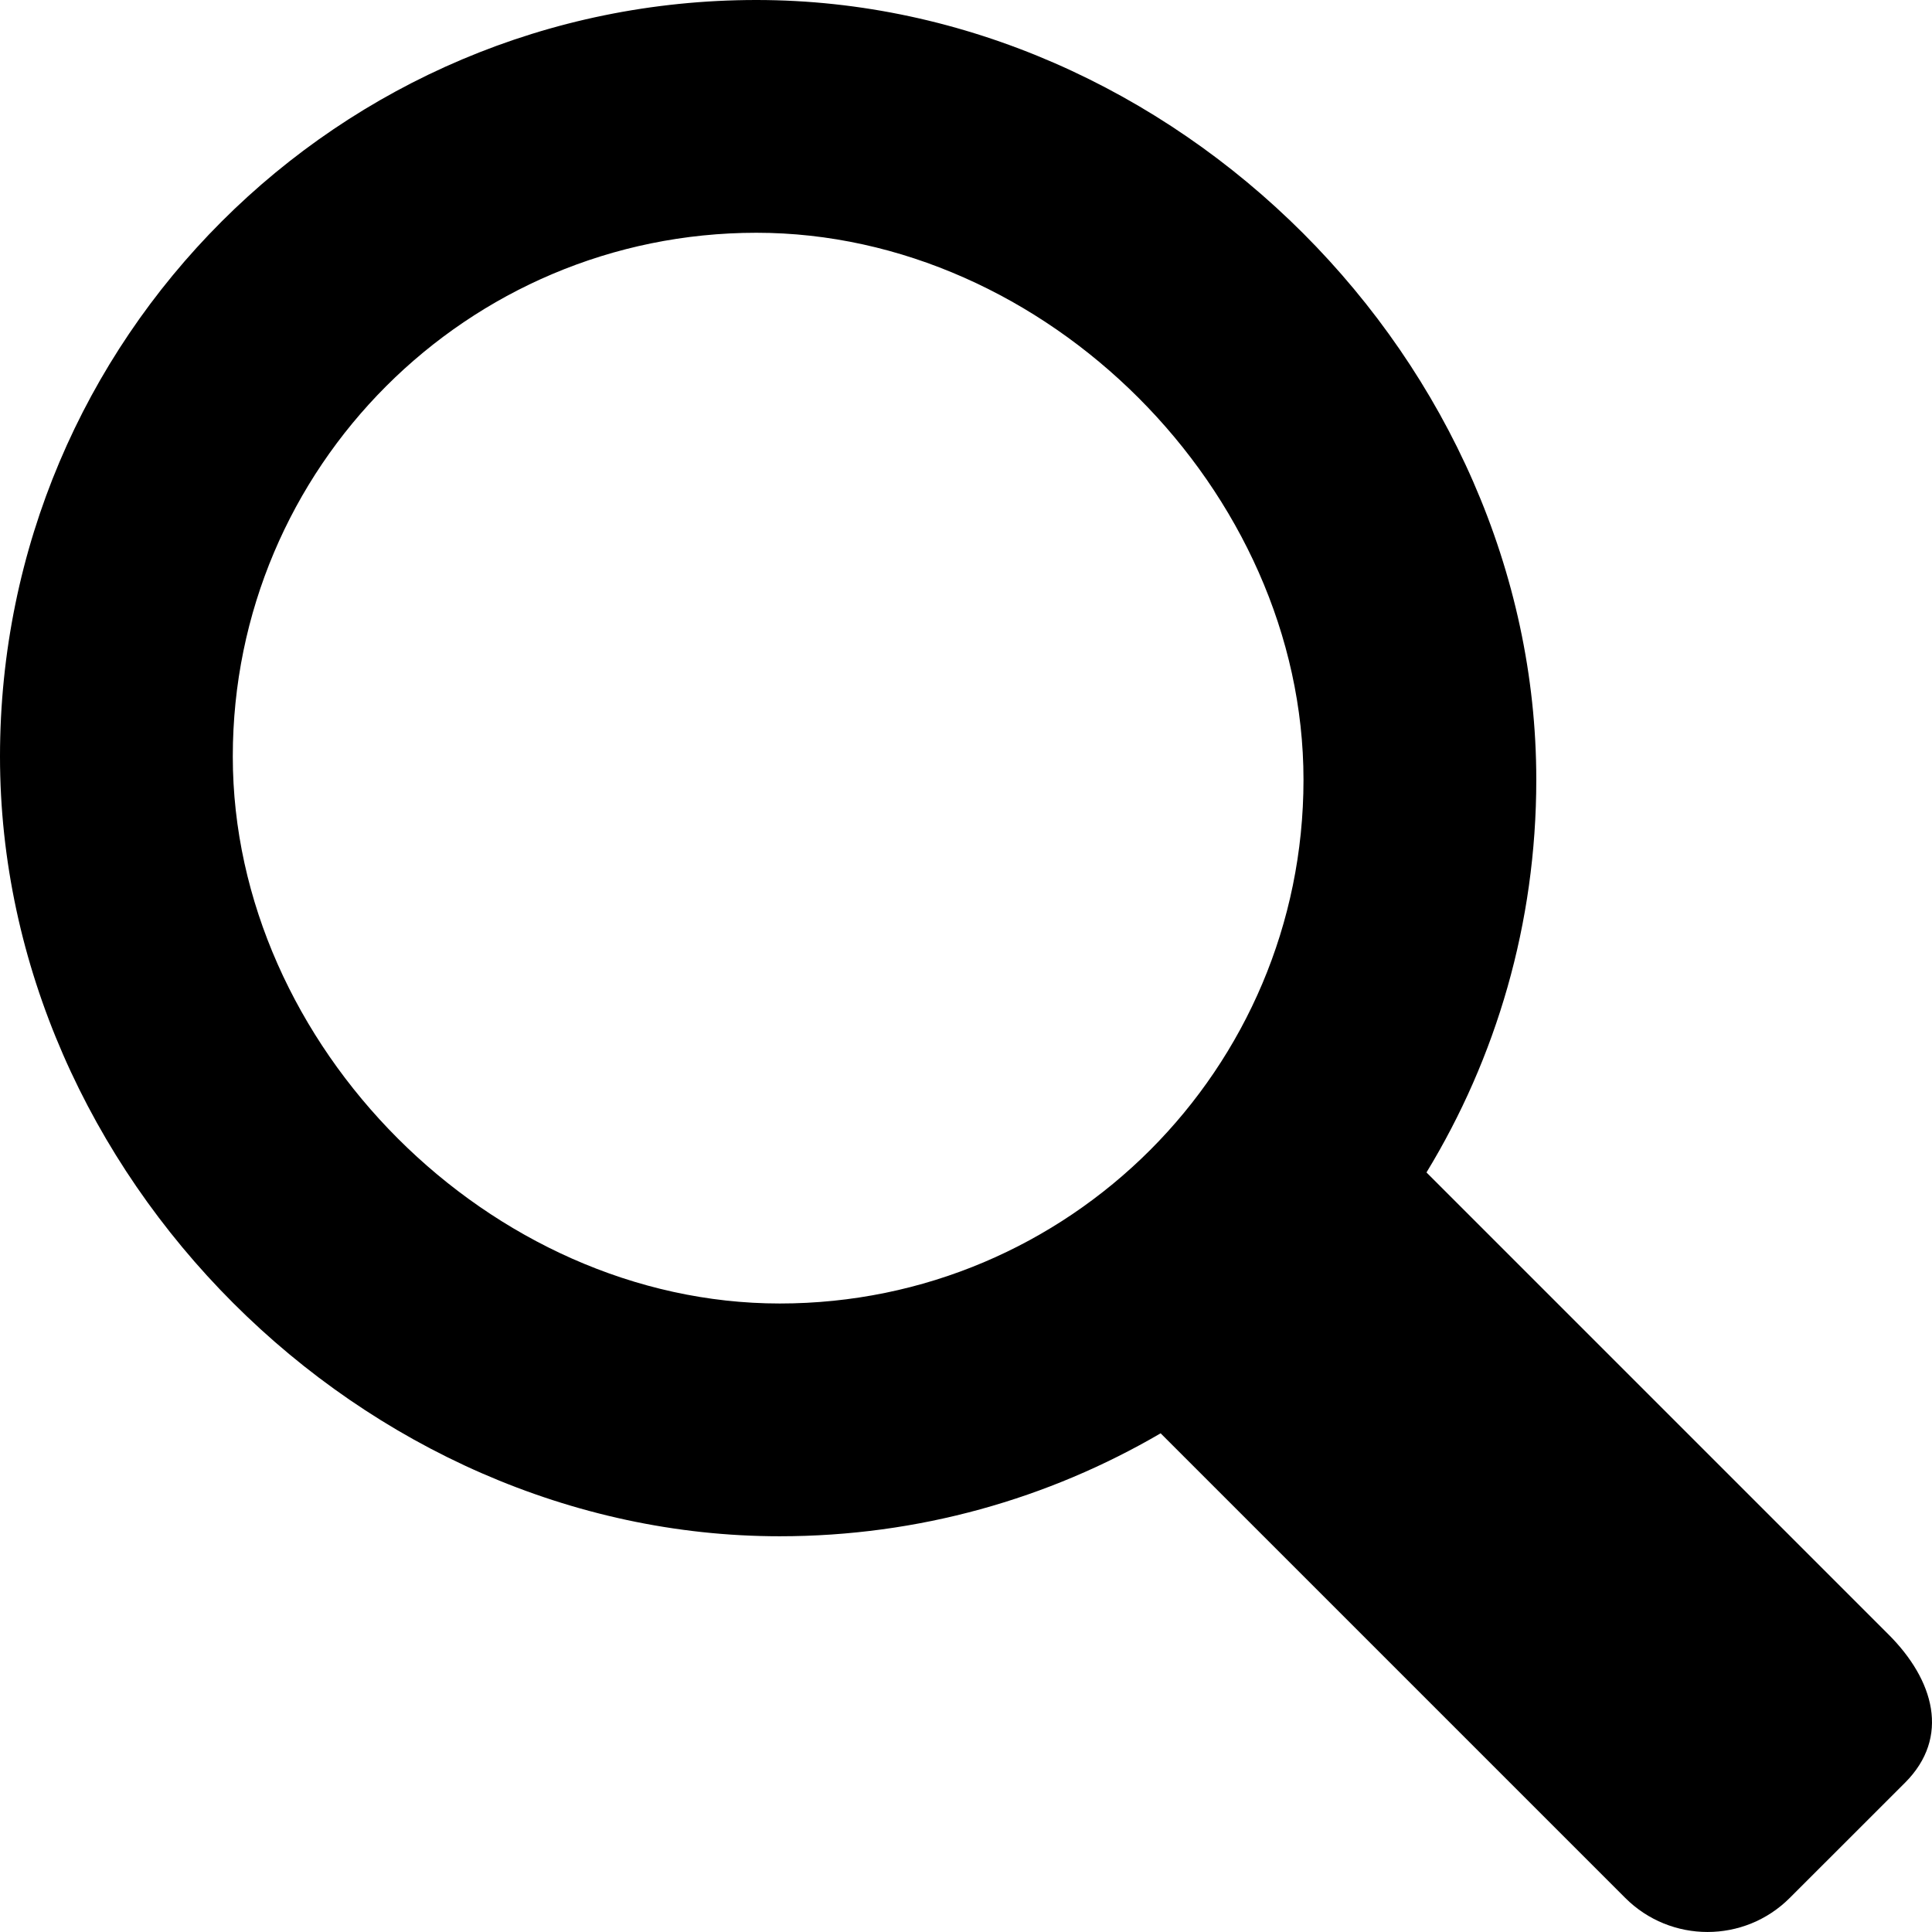
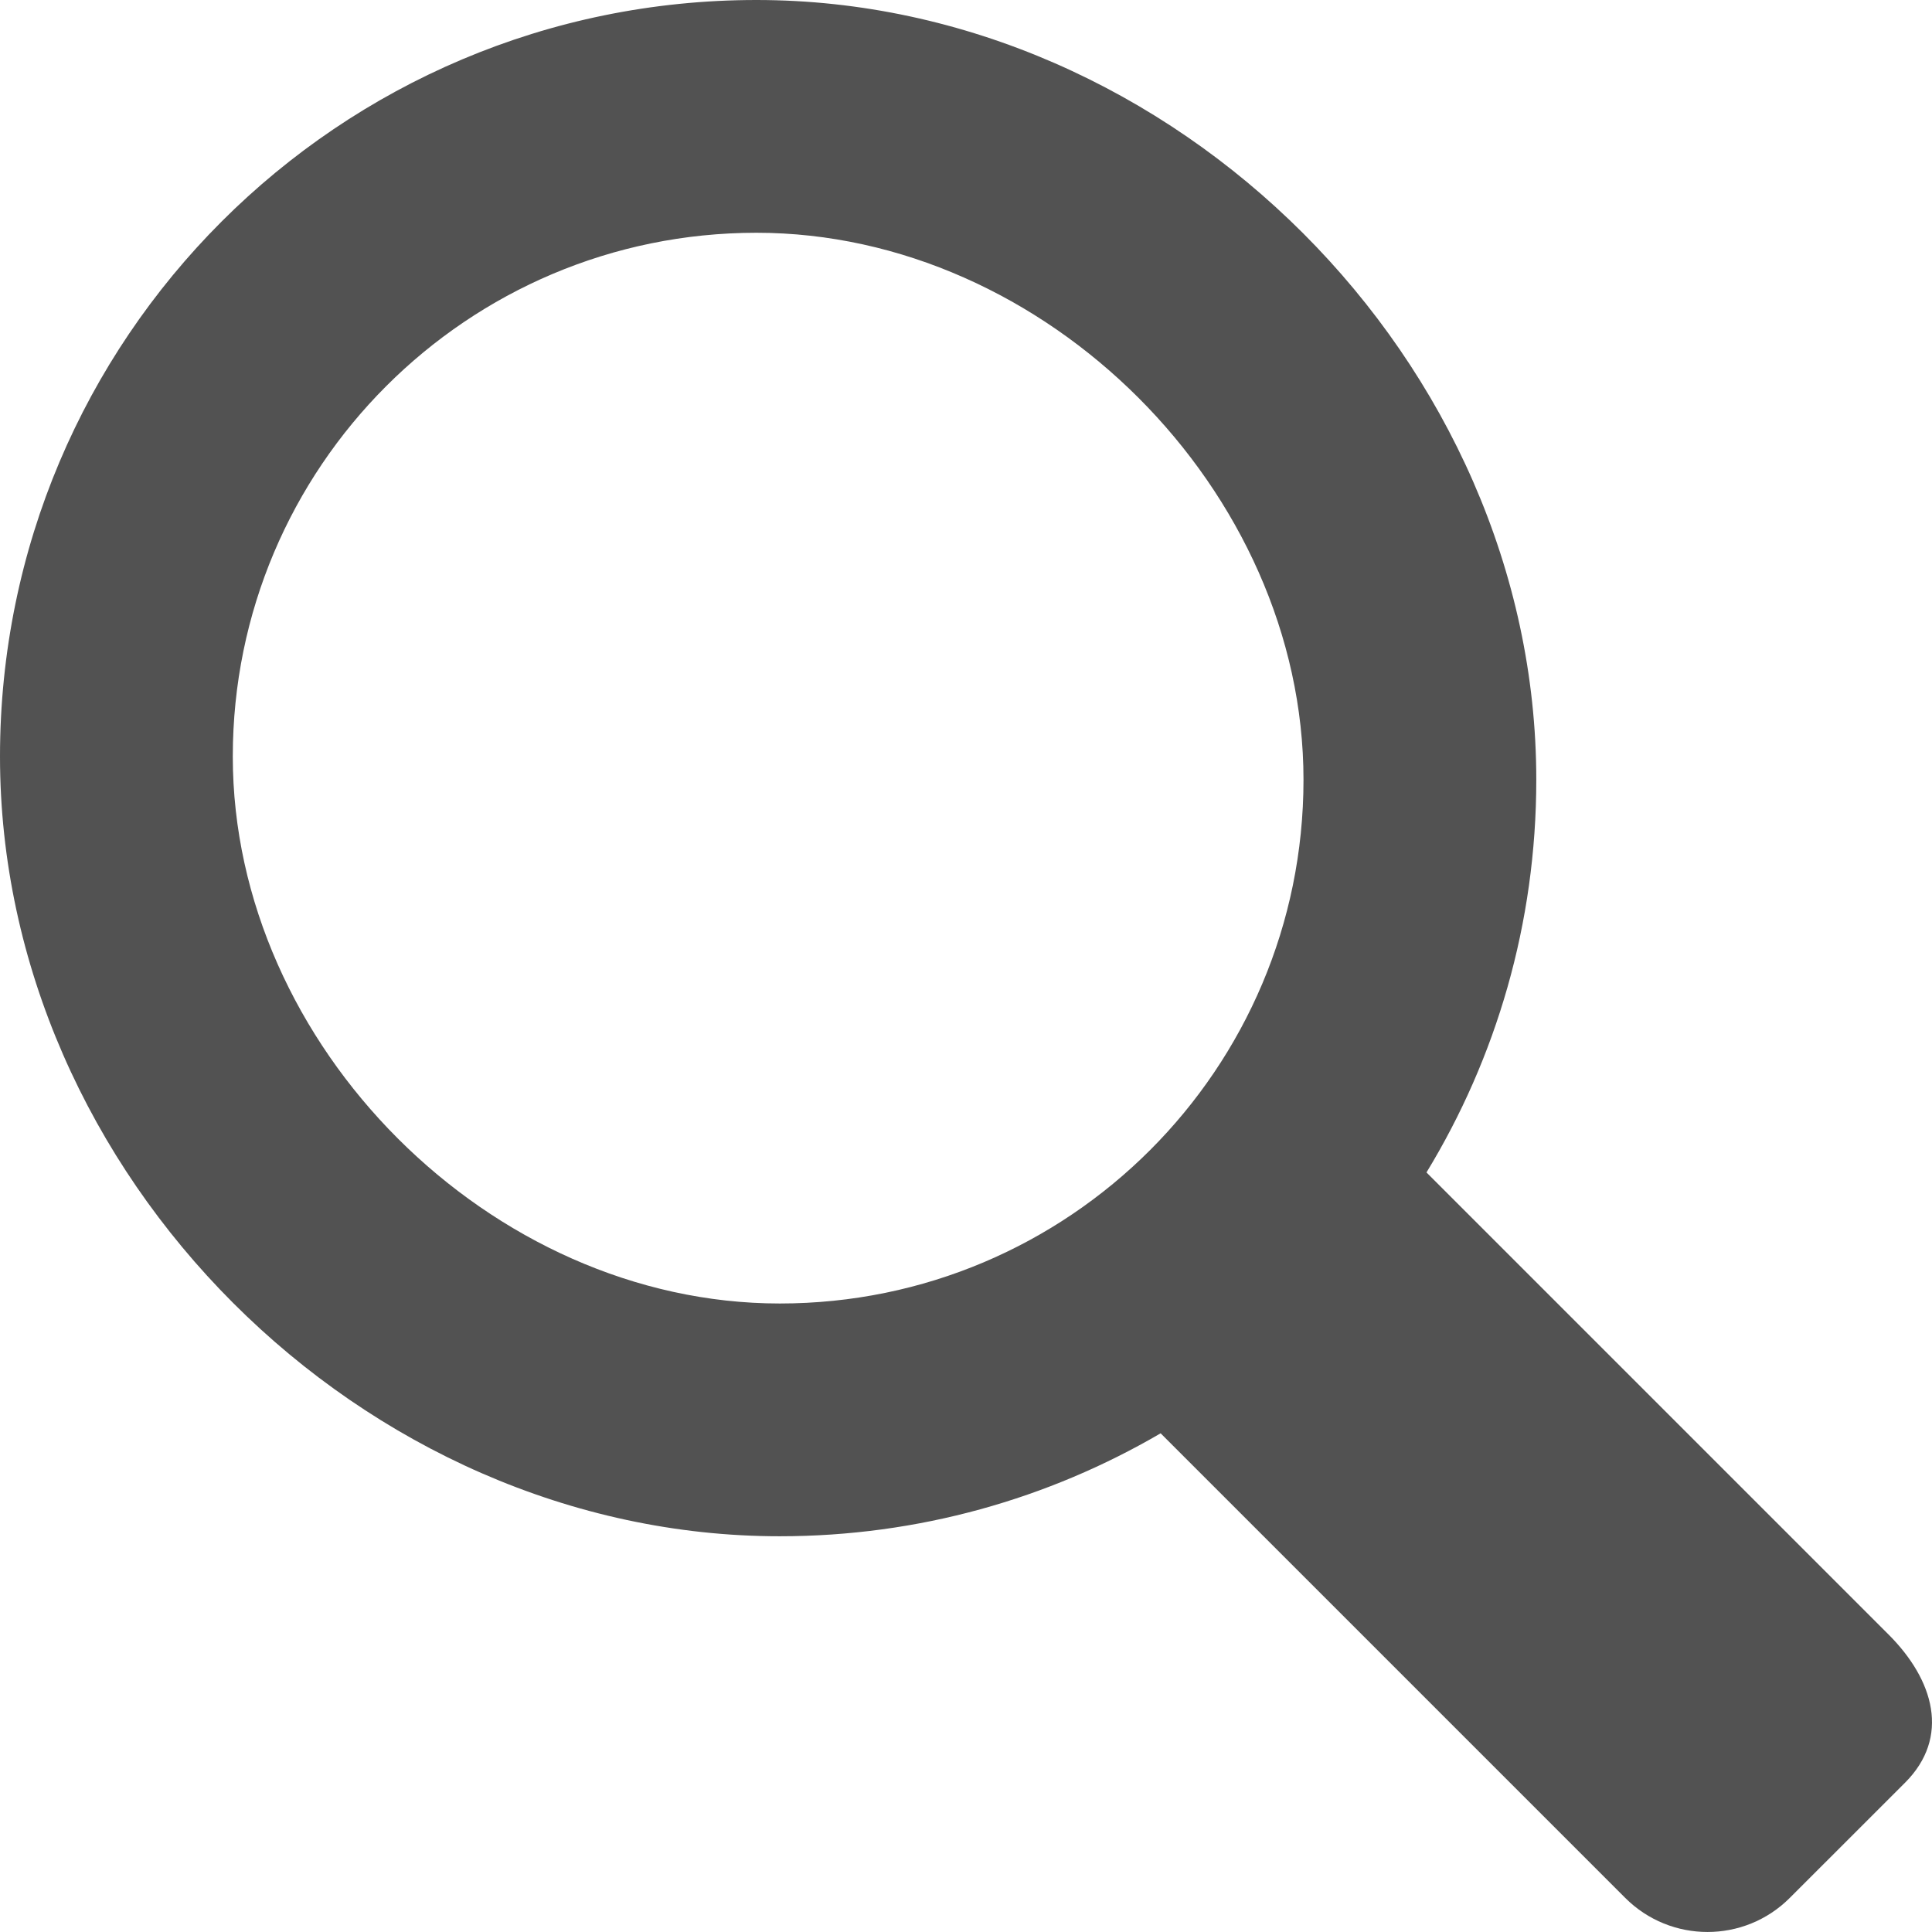
<svg xmlns="http://www.w3.org/2000/svg" version="1.1" id="Layer_1" x="0px" y="0px" width="79.001px" height="79px" viewBox="0 0 79.001 79" enable-background="new 0 0 79.001 79" xml:space="preserve">
-   <g>
-     <path d="M77.225,66.837L58.33,47.942c2.85-4.681,4.49-10.177,4.49-16.058C62.82,14.802,48.017,0,30.932,0C13.85,0,0,13.85,0,30.934   s14.802,31.885,31.884,31.885c5.681,0,11-1.538,15.575-4.21l18.997,18.997c1.859,1.859,4.873,1.859,6.73,0l4.713-4.71   C79.758,71.035,79.084,68.695,77.225,66.837z M9.519,30.934c0-11.828,9.588-21.416,21.413-21.416   c11.83,0,22.369,10.539,22.369,22.367c0,11.827-9.588,21.416-21.417,21.416C20.058,53.301,9.519,42.762,9.519,30.934z" />
-   </g>
+   <path style="fill: #525252;" d="M77.225,66.837L58.33,47.942c2.85-4.681,4.49-10.177,4.49-16.058C62.82,14.802,48.017,0,30.932,0C13.85,0,0,13.85,0,30.934   s14.802,31.885,31.884,31.885c5.681,0,11-1.538,15.575-4.21l18.997,18.997c1.859,1.859,4.873,1.859,6.73,0l4.713-4.71   C79.758,71.035,79.084,68.695,77.225,66.837z M9.519,30.934c0-11.828,9.588-21.416,21.413-21.416   c11.83,0,22.369,10.539,22.369,22.367c0,11.827-9.588,21.416-21.417,21.416C20.058,53.301,9.519,42.762,9.519,30.934z" />
</svg>
